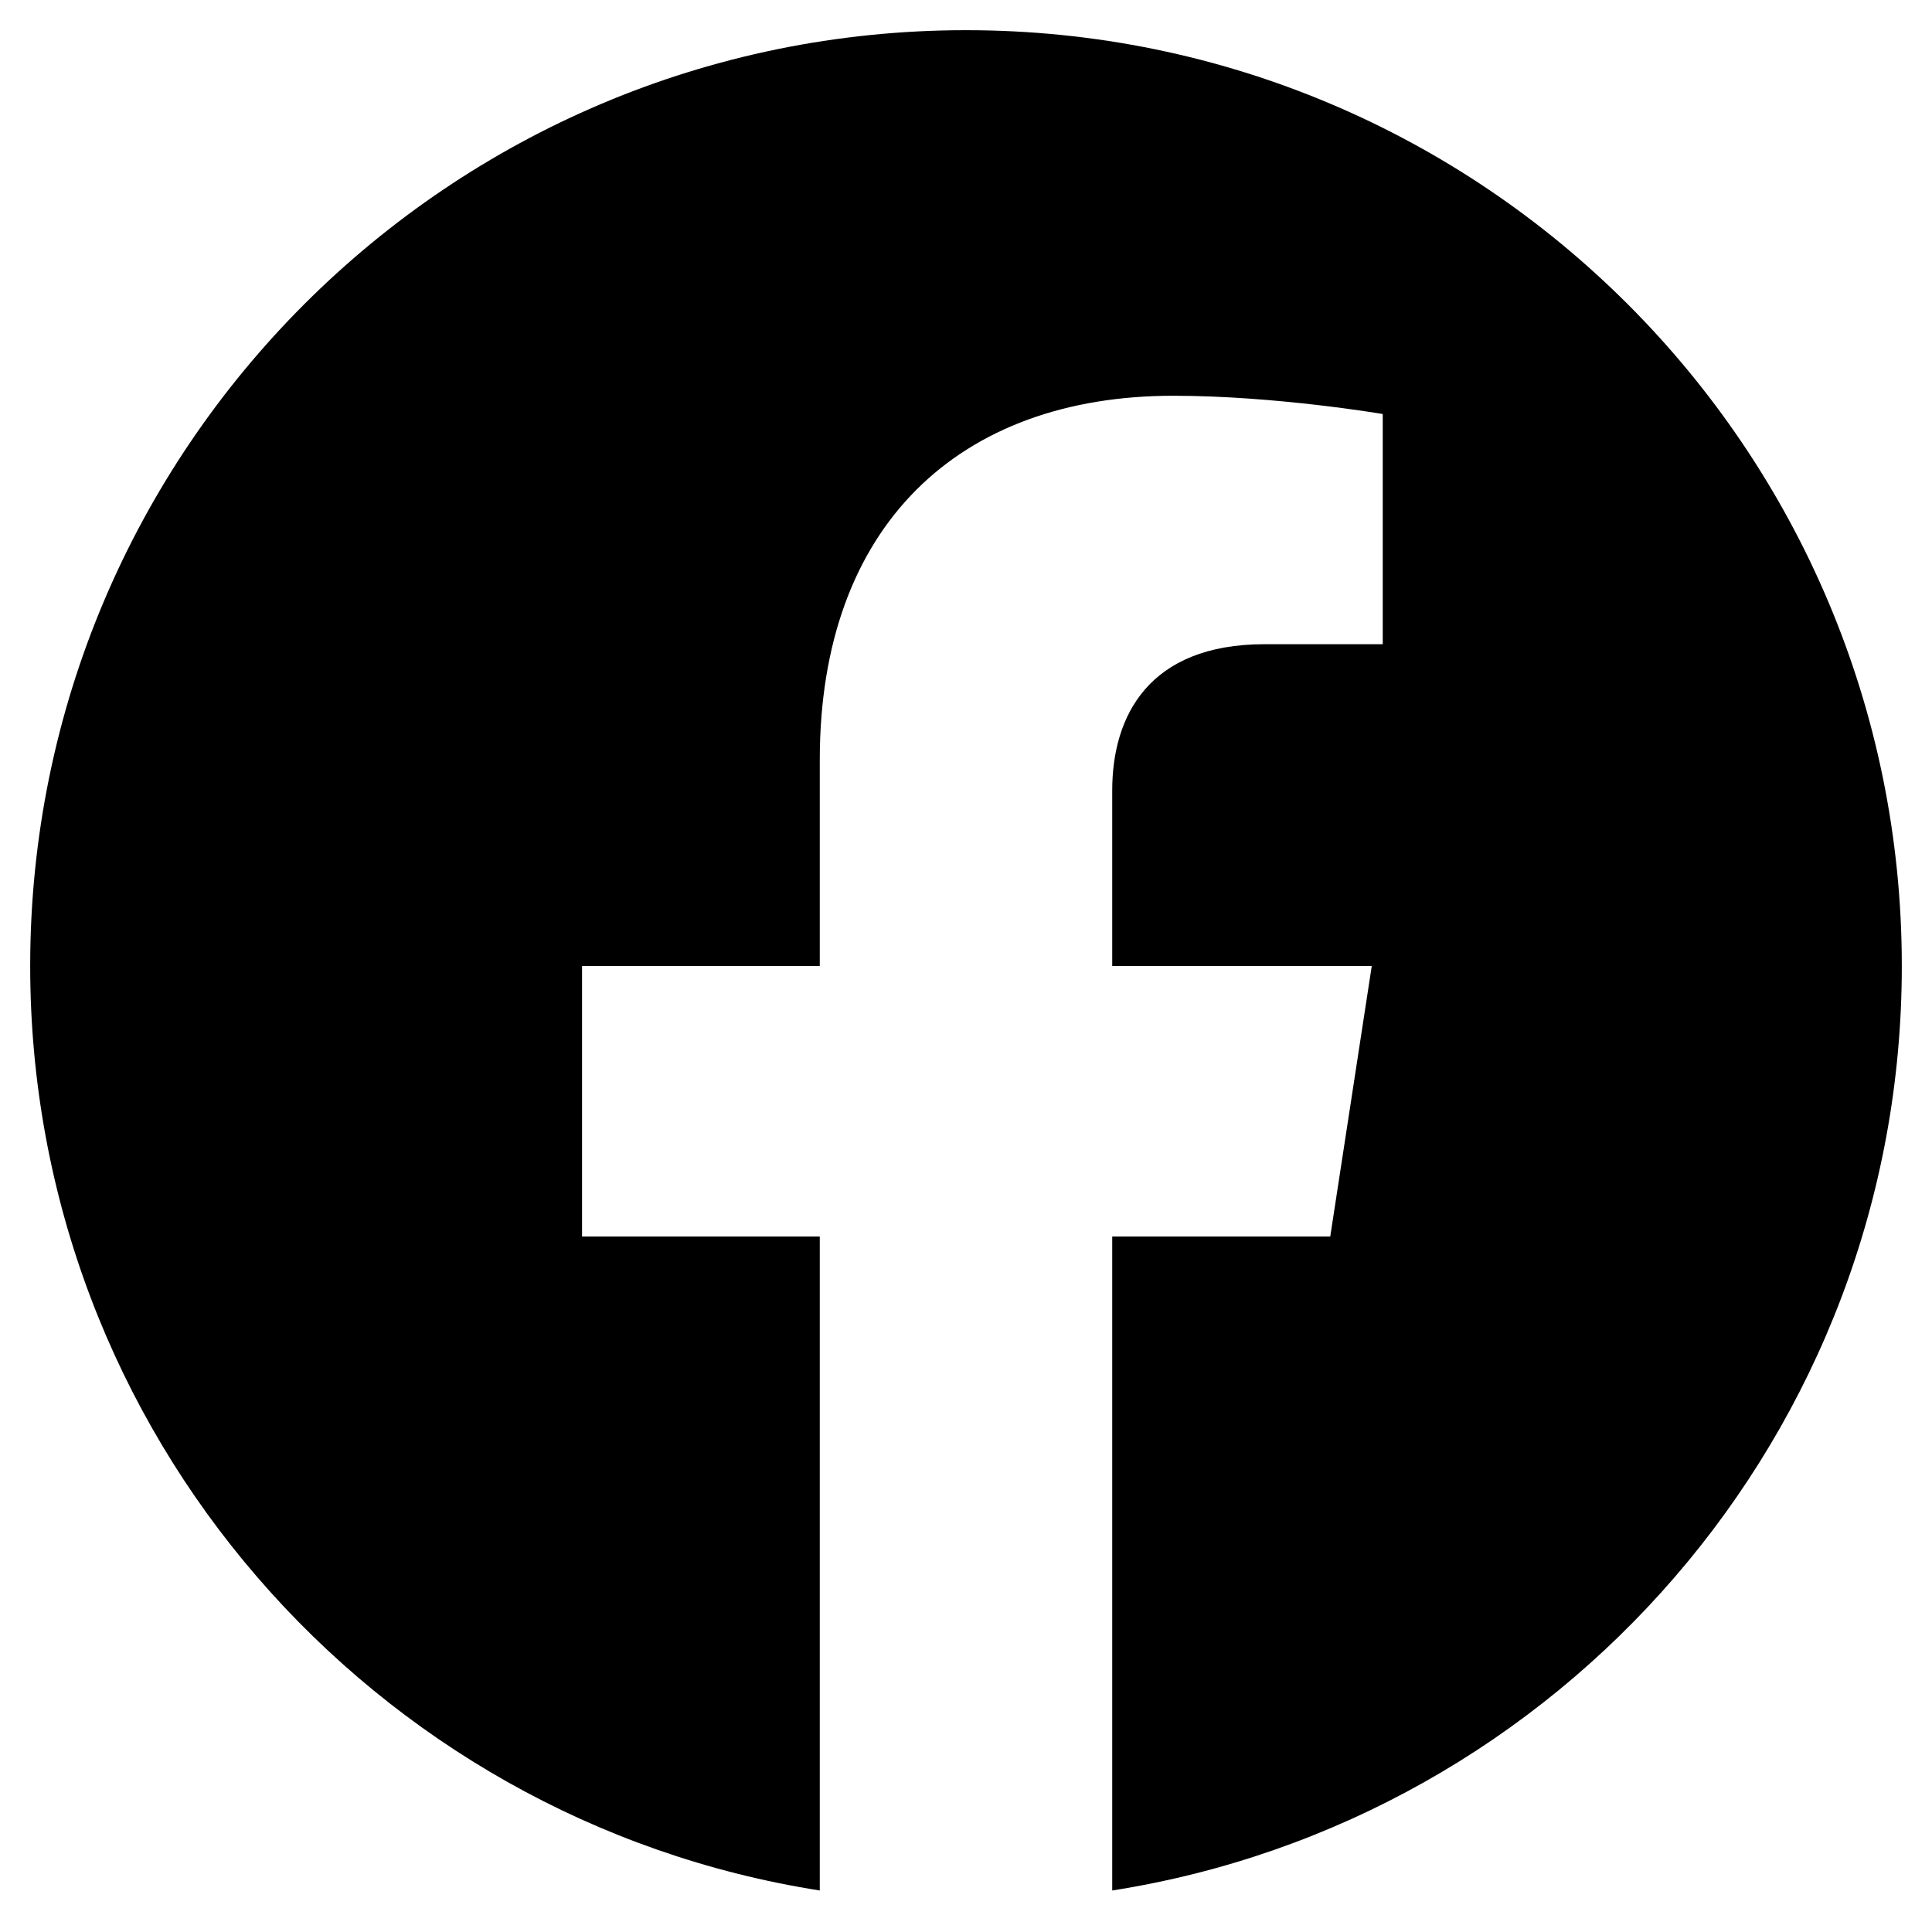
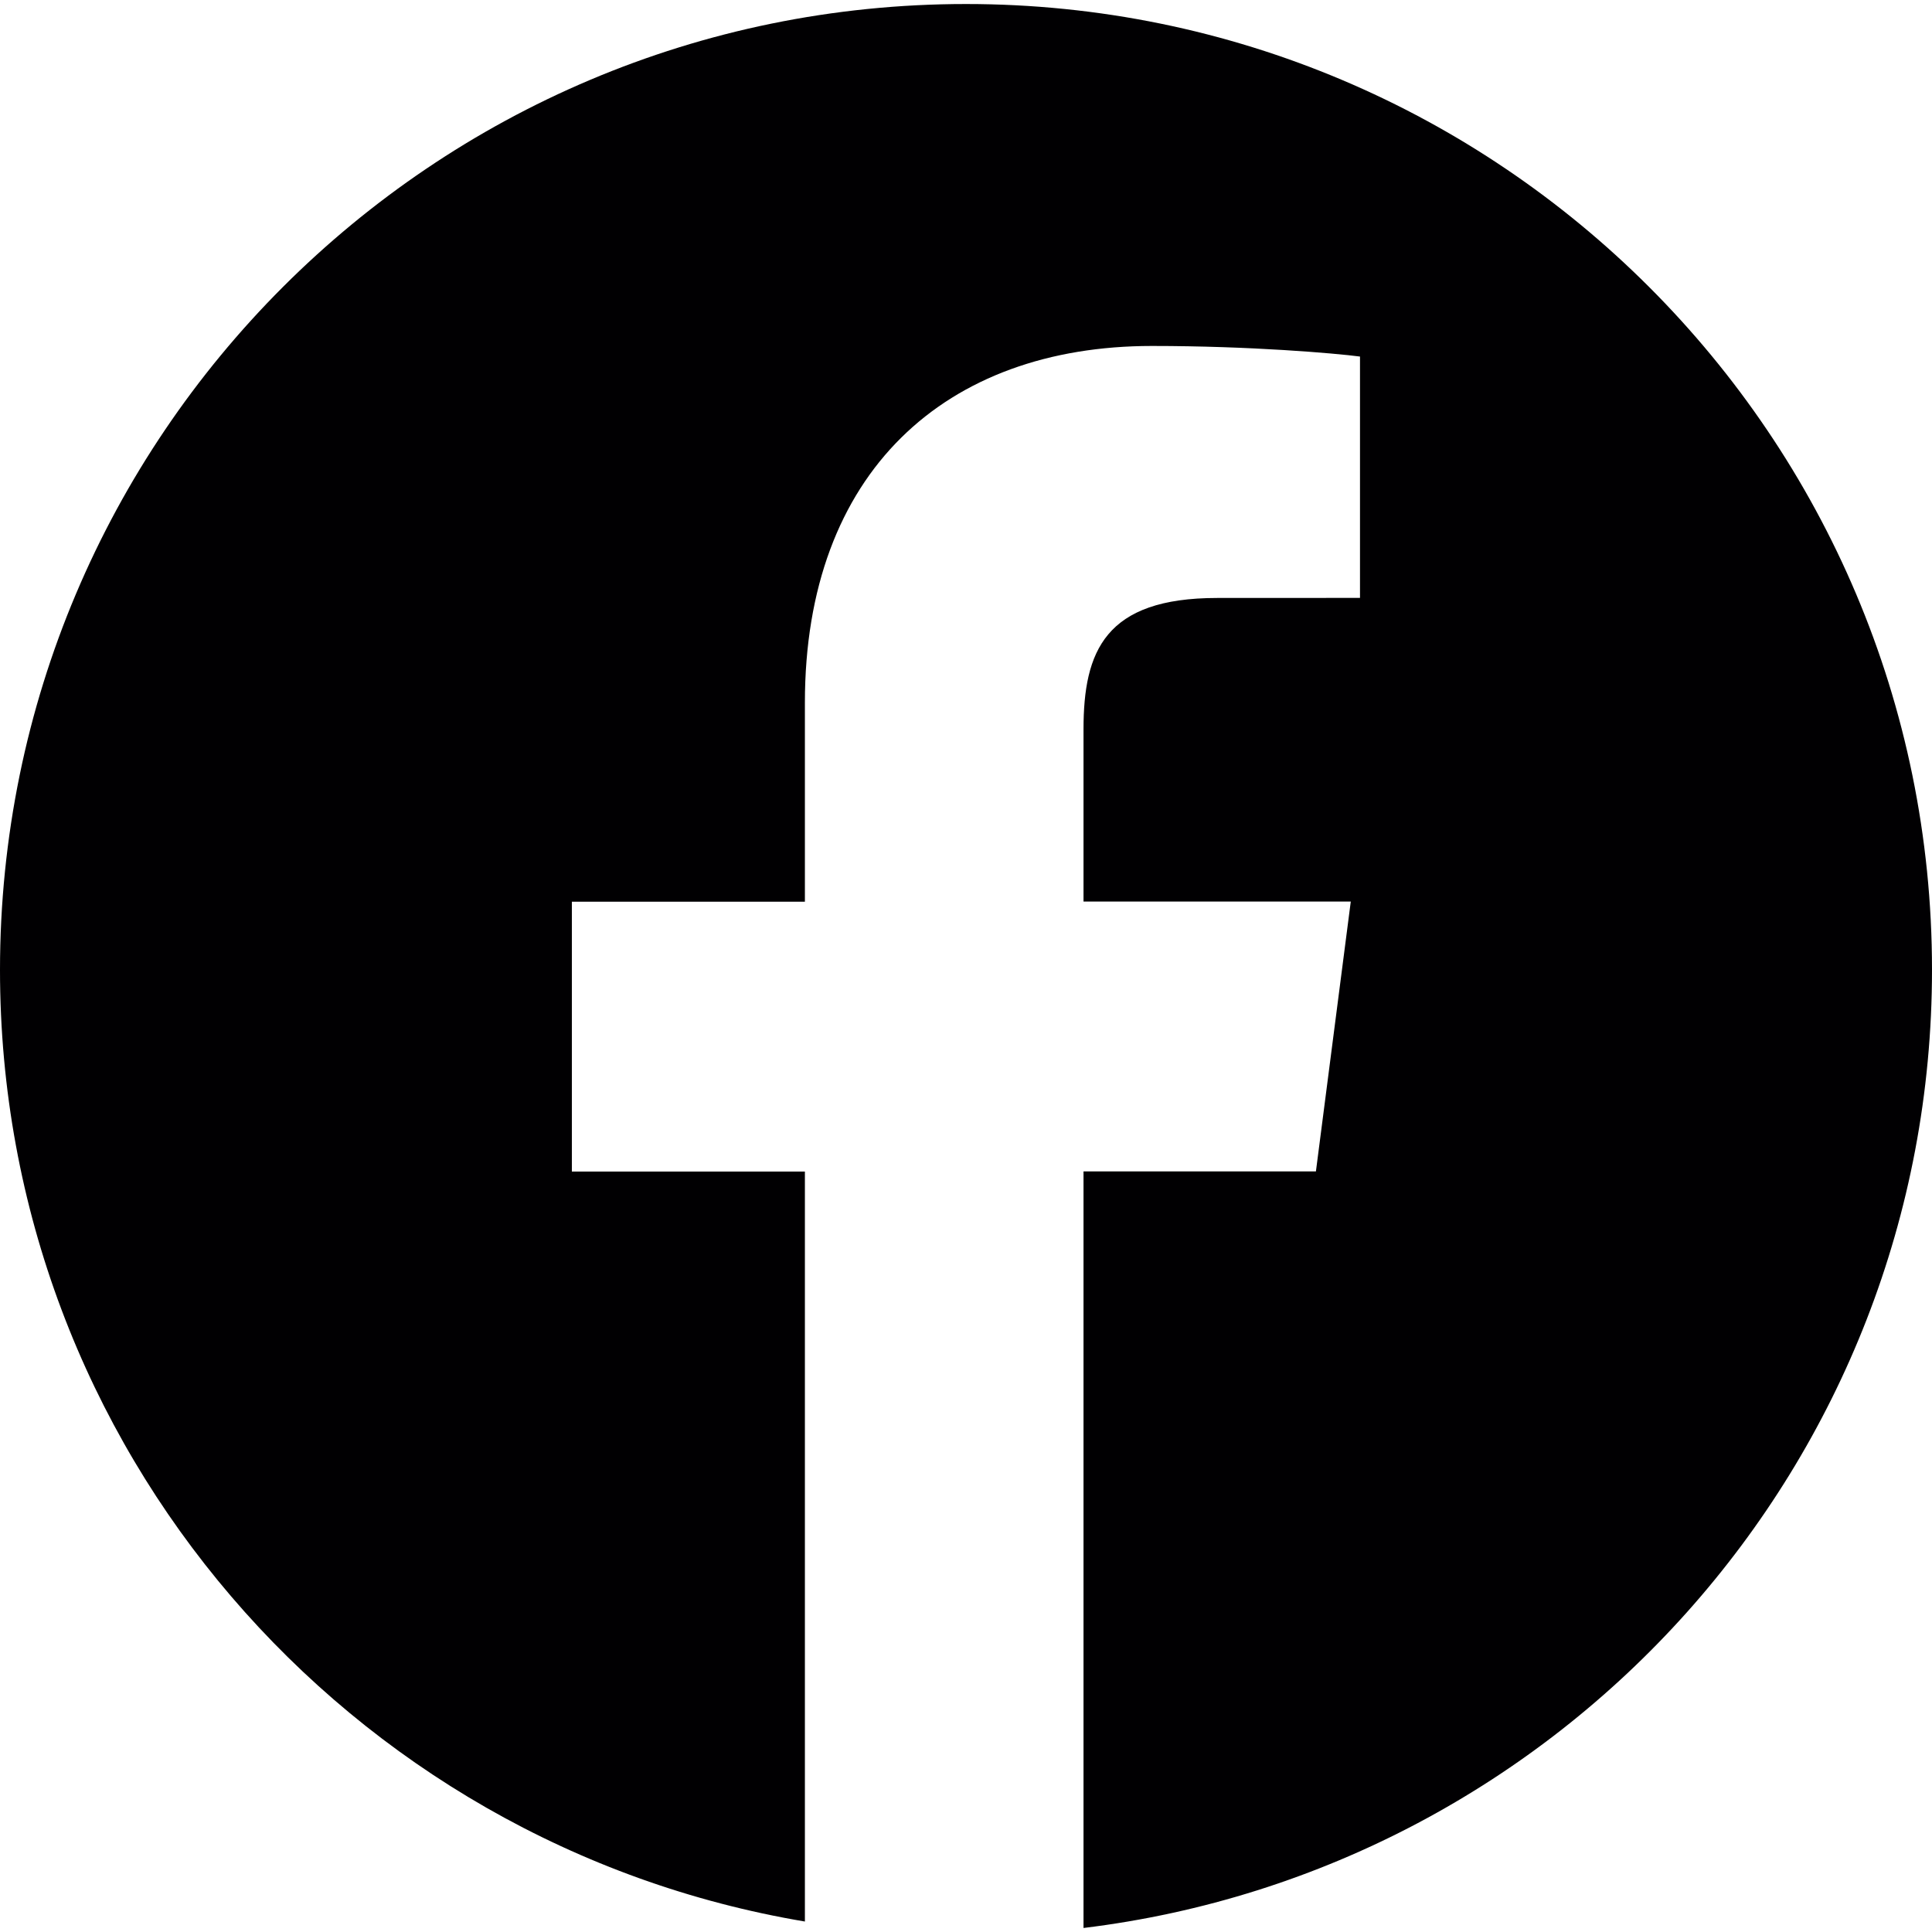
- <svg xmlns="http://www.w3.org/2000/svg" aria-hidden="true" focusable="false" data-prefix="fab" data-icon="facebook" class="svg-inline--fa fa-facebook fa-w-16" role="img" viewBox="0 0 512 512">
-   <path fill="currentColor" d="M504 256C504 119 393 8 256 8S8 119 8 256c0 123.78 90.69 226.38 209.25 245V327.69h-63V256h63v-54.64c0-62.15 37-96.48 93.67-96.48 27.14 0 55.52 4.84 55.52 4.84v61h-31.28c-30.8 0-40.41 19.12-40.41 38.73V256h68.78l-11 71.69h-57.78V501C413.31 482.38 504 379.78 504 256z" />
+ <svg xmlns="http://www.w3.org/2000/svg" version="1.1" id="Capa_1" x="0px" y="0px" viewBox="0 0 167.657 167.657" style="enable-background:new 0 0 167.657 167.657;" xml:space="preserve">
+   <g>
+     <path style="fill:#010002;" d="M83.829,0.349C37.532,0.349,0,37.881,0,84.178c0,41.523,30.222,75.911,69.848,82.57v-65.081H49.626   v-23.42h20.222V60.978c0-20.037,12.238-30.956,30.115-30.956c8.562,0,15.92,0.638,18.056,0.919v20.944l-12.399,0.006   c-9.72,0-11.594,4.618-11.594,11.397v14.947h23.193l-3.025,23.42H94.026v65.653c41.476-5.048,73.631-40.312,73.631-83.154   C167.657,37.881,130.125,0.349,83.829,0.349z" />
+   </g>
+   <g>
+ </g>
+   <g>
+ </g>
+   <g>
+ </g>
+   <g>
+ </g>
+   <g>
+ </g>
+   <g>
+ </g>
+   <g>
+ </g>
+   <g>
+ </g>
+   <g>
+ </g>
+   <g>
+ </g>
+   <g>
+ </g>
+   <g>
+ </g>
+   <g>
+ </g>
+   <g>
+ </g>
+   <g>
+ </g>
</svg>
